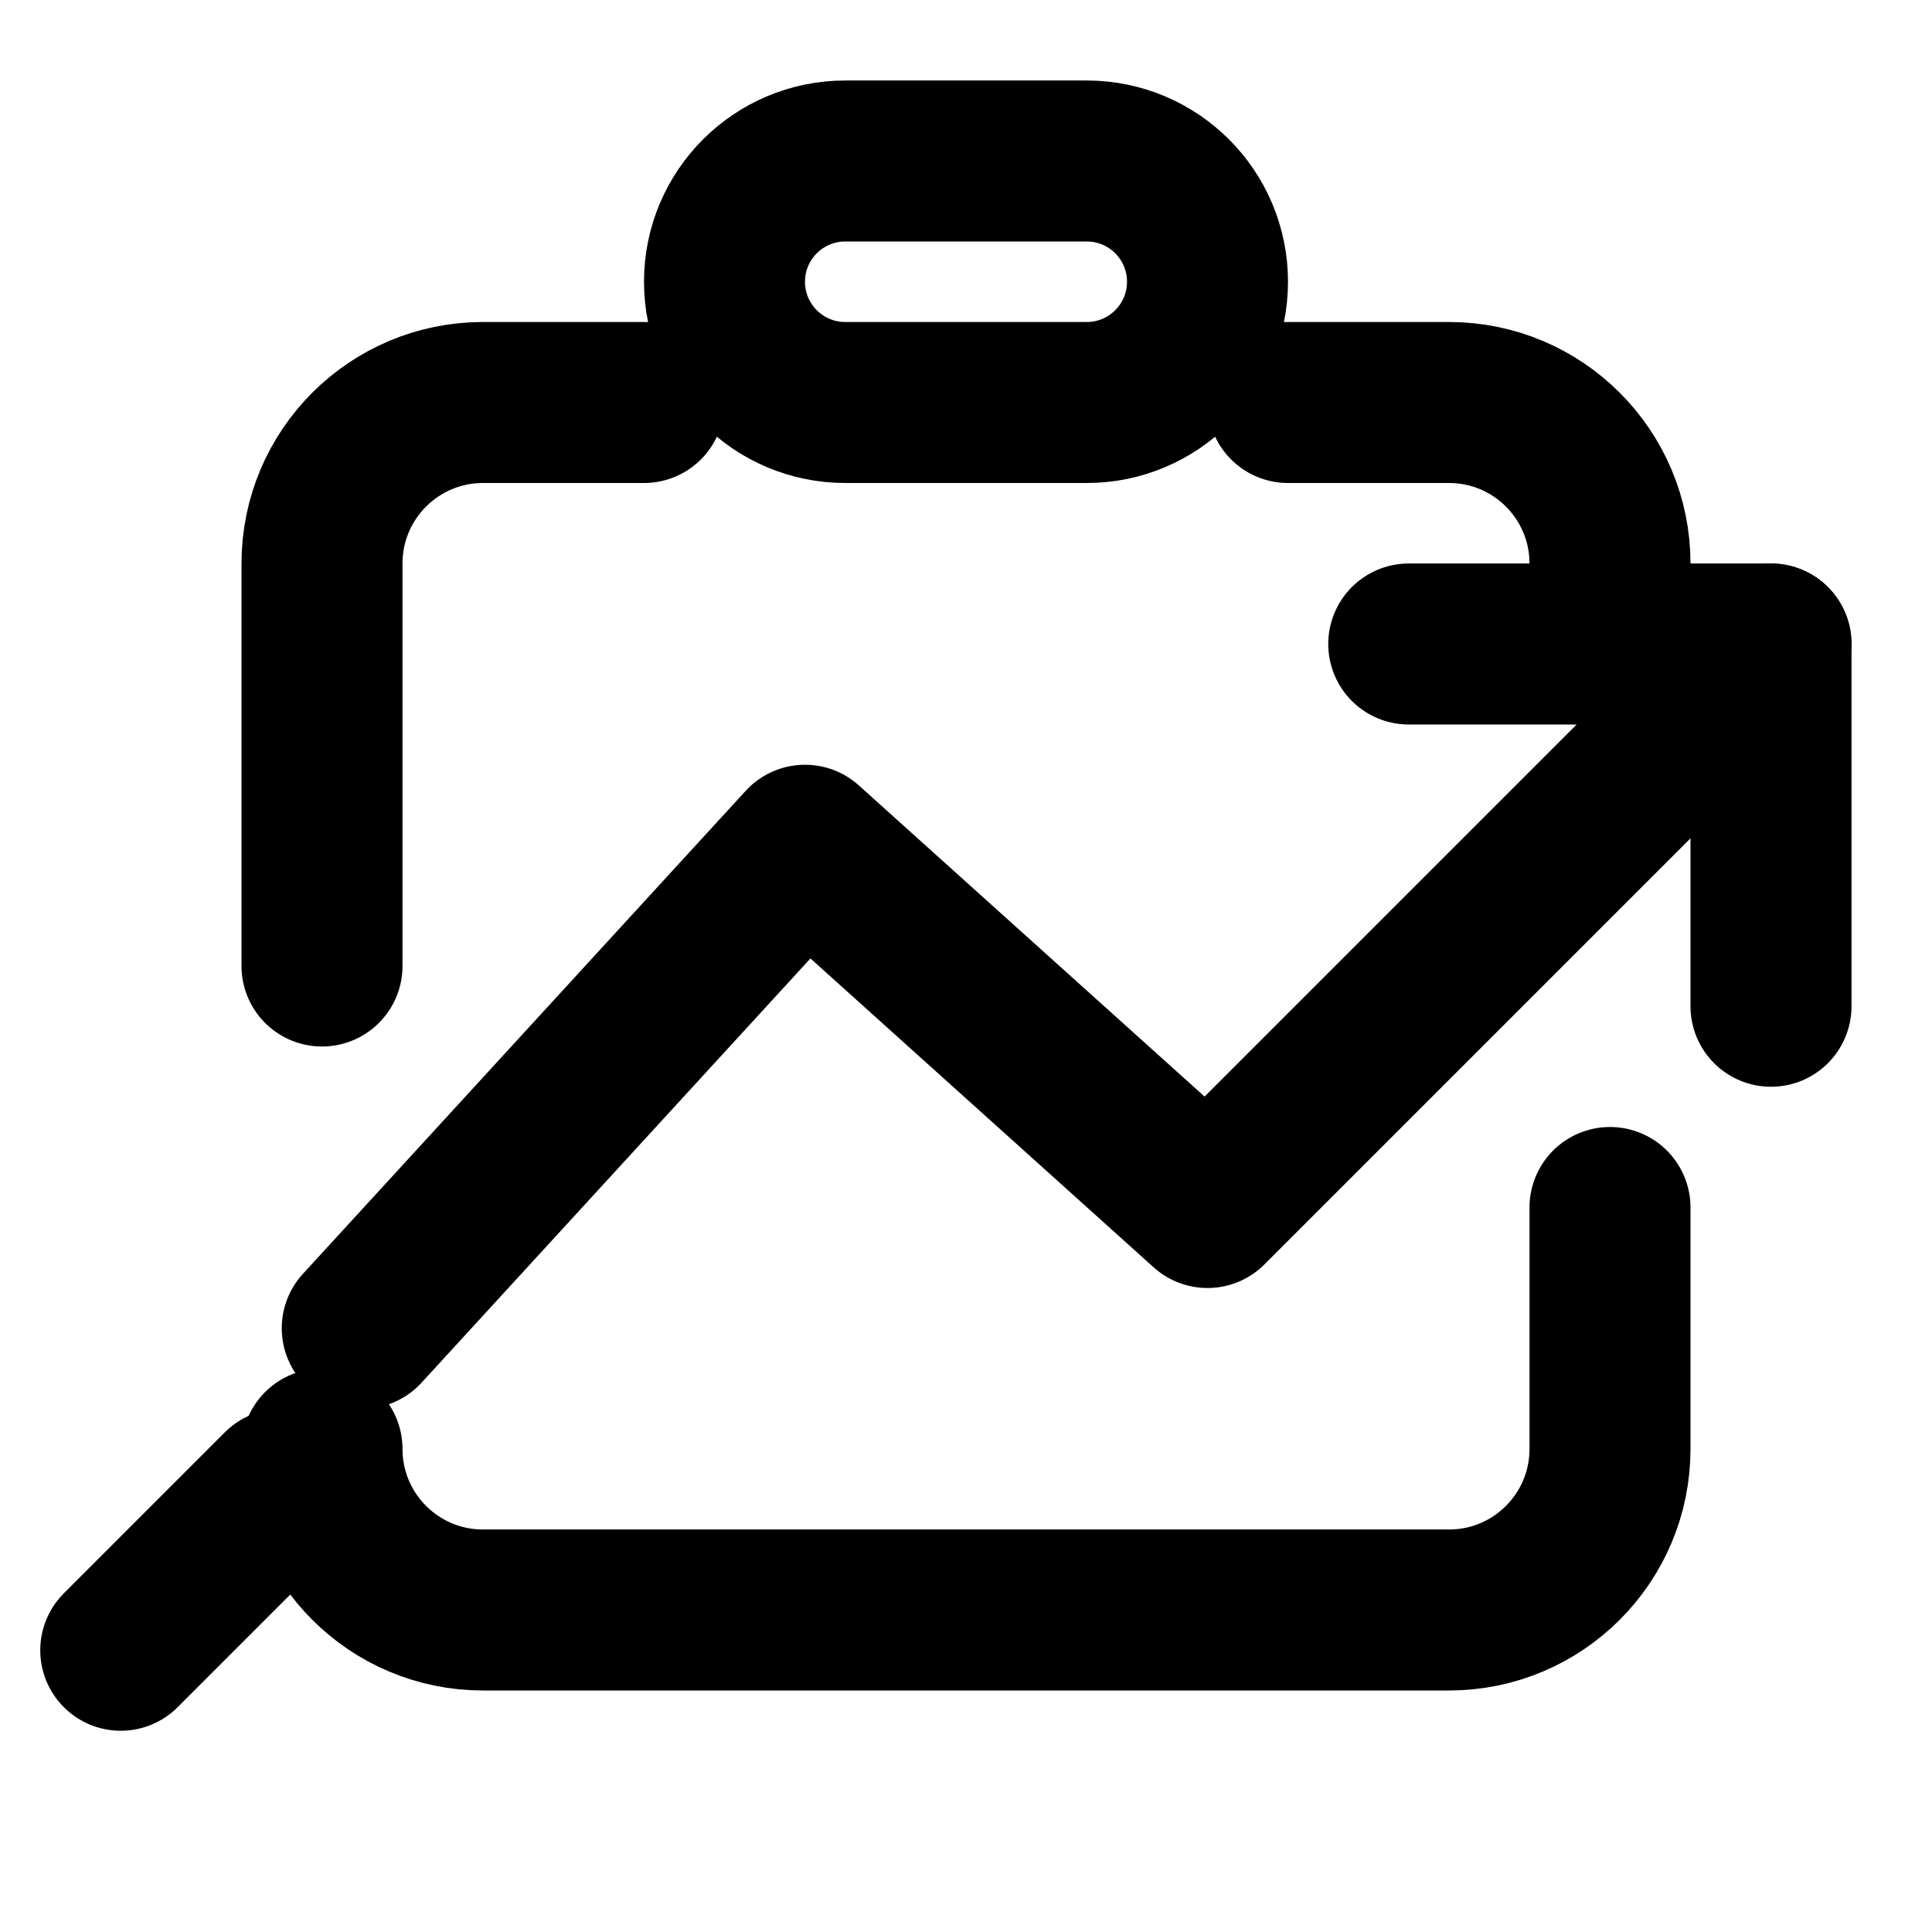
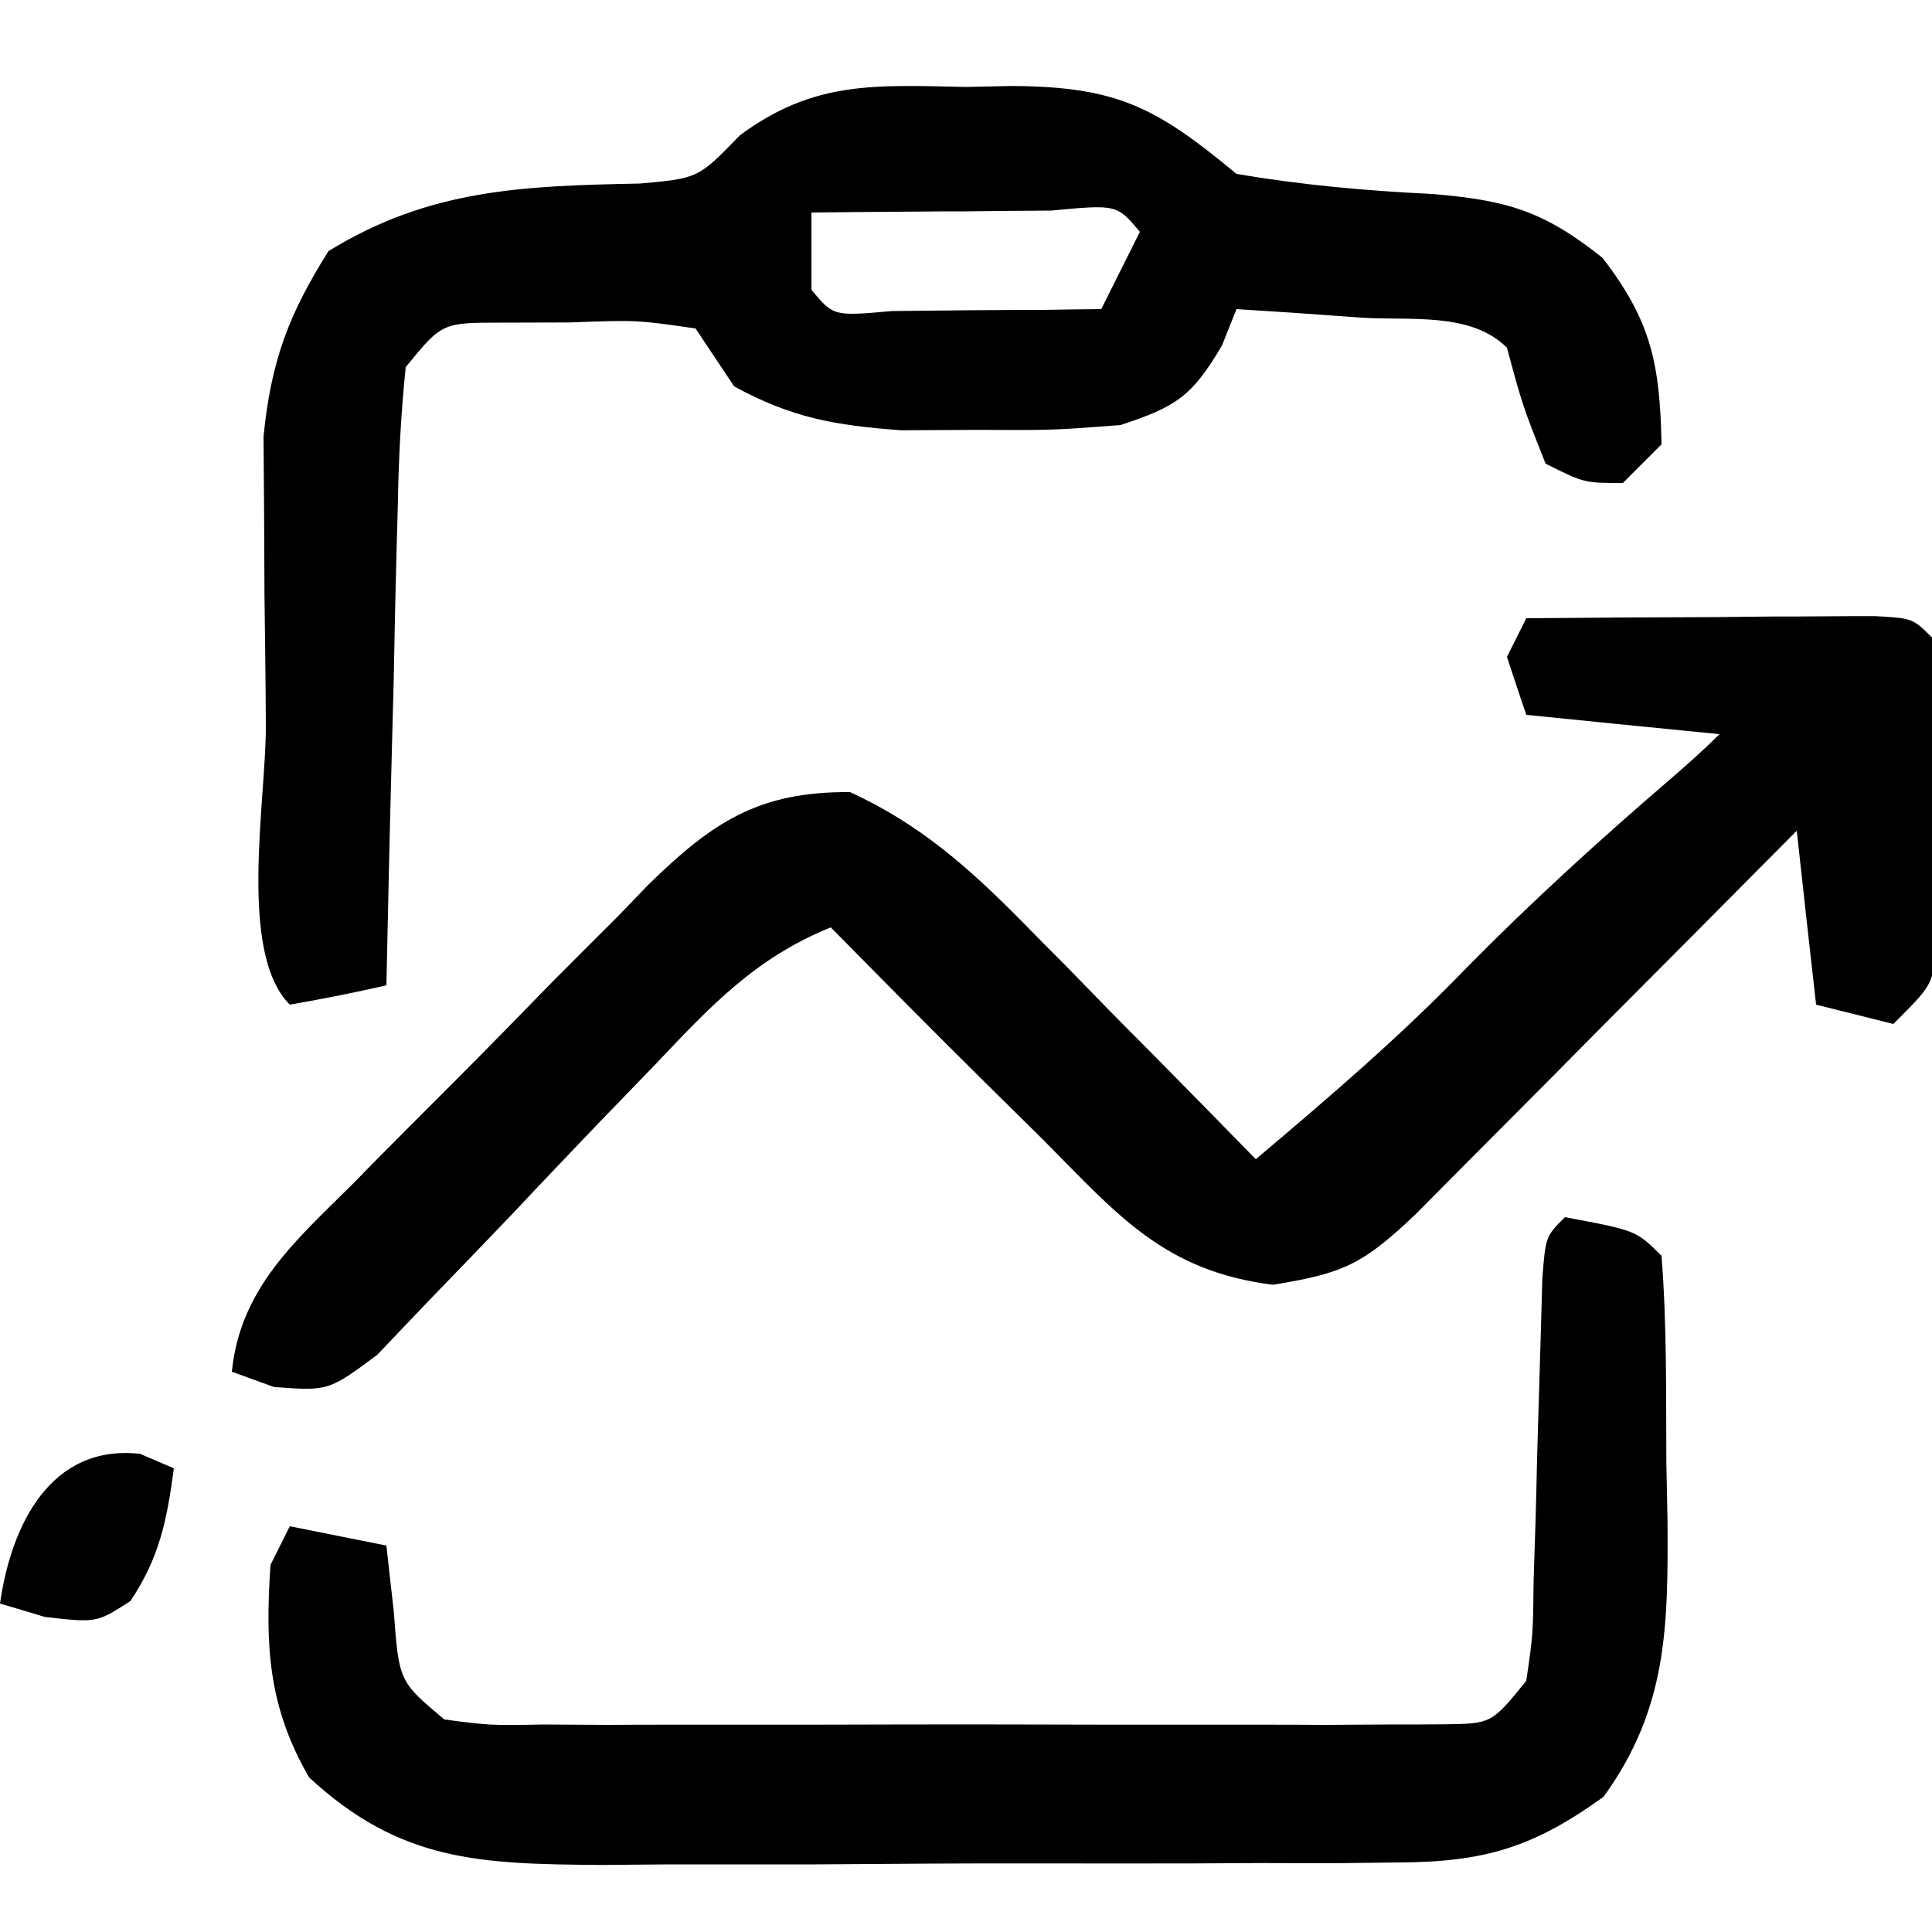
- <svg xmlns="http://www.w3.org/2000/svg" viewBox="0 0 24 24" width="24" height="24" fill="none" stroke="currentColor" stroke-width="2" stroke-linecap="round" stroke-linejoin="round" class="svg-icon svg-icon-trend">
-   <style>
-         .svg-icon-trend { fill: none !important; }
-         .svg-icon-trend path, .svg-icon-trend polyline, .svg-icon-trend rect {
-             fill: none !important;
-             stroke: currentColor !important;
-             stroke-width: 2 !important;
-             stroke-linecap: round !important;
-             stroke-linejoin: round !important;
-         }
-     </style>
-   <rect x="9" y="2" width="6" height="3" rx="1.5" />
-   <path d="M8 5H6a2 2 0 0 0-2 2v5" />
-   <path d="M4 18a2 2 0 0 0 2 2h12a2 2 0 0 0 2-2v-3" />
-   <path d="M20 7a2 2 0 0 0-2-2h-2" />
-   <path d="M1.5 20.5l2-2" />
-   <path d="M4.5 16.5l5.5-6 5 4.5 7-7" />
-   <polyline points="17.5 8 22 8 22 12.5" />
+ <svg xmlns="http://www.w3.org/2000/svg" viewBox="0 0 100 100" width="24" height="24" class="svg-icon">
+   <path d="M0 0 C3.31 -0.03 6.62 -0.05 9.94 -0.06 C10.88 -0.07 11.83 -0.08 12.8 -0.09 C14.15 -0.09 14.15 -0.09 15.53 -0.1 C16.78 -0.11 16.78 -0.11 18.05 -0.11 C20 0 20 0 21 1 C21.13 3.99 21.19 6.95 21.19 9.94 C21.2 10.77 21.21 11.61 21.22 12.47 C21.23 13.28 21.23 14.08 21.23 14.9 C21.23 15.64 21.24 16.38 21.24 17.14 C21 19 21 19 19 21 C17.68 20.67 16.36 20.34 15 20 C14.5 15.55 14.5 15.55 14 11 C13.02 11.99 13.02 11.99 12.01 13 C9.58 15.45 7.15 17.9 4.71 20.34 C3.66 21.4 2.6 22.46 1.55 23.53 C0.04 25.05 -1.48 26.57 -2.99 28.09 C-3.9 29.01 -4.81 29.92 -5.75 30.87 C-8.45 33.43 -9.45 33.91 -13.12 34.5 C-18.74 33.78 -21.11 30.93 -25 27 C-25.98 26.03 -26.97 25.06 -27.95 24.09 C-30.66 21.41 -33.33 18.71 -36 16 C-39.87 17.57 -42.18 20.03 -45.03 23.04 C-45.99 24.04 -46.96 25.04 -47.93 26.04 C-49.44 27.62 -50.95 29.2 -52.44 30.79 C-53.9 32.32 -55.37 33.84 -56.84 35.36 C-57.71 36.27 -58.58 37.18 -59.48 38.13 C-62 40 -62 40 -64.82 39.79 C-65.54 39.53 -66.26 39.27 -67 39 C-66.56 34.61 -63.61 32.14 -60.64 29.18 C-60.11 28.63 -59.57 28.08 -59.01 27.52 C-57.87 26.37 -56.72 25.22 -55.57 24.07 C-53.82 22.32 -52.09 20.55 -50.37 18.78 C-49.25 17.66 -48.14 16.54 -47.02 15.43 C-46.51 14.9 -45.99 14.37 -45.47 13.82 C-42.13 10.55 -39.73 8.96 -35 9 C-31.37 10.66 -28.79 12.97 -26.01 15.79 C-25.31 16.51 -24.6 17.22 -23.87 17.95 C-23.15 18.69 -22.43 19.43 -21.69 20.19 C-20.95 20.94 -20.21 21.69 -19.44 22.46 C-17.62 24.3 -15.81 26.15 -14 28 C-10.22 24.81 -6.5 21.63 -3.06 18.06 C0.3 14.65 3.8 11.47 7.43 8.35 C8.31 7.59 9.18 6.82 10 6 C5.05 5.51 5.05 5.51 0 5 C-0.5 3.52 -0.5 3.52 -1 2 C-0.67 1.34 -0.34 0.68 0 0 Z " fill="currentColor" transform="translate(79,32)" />
+   <path d="M0 0 C0.79 -0.02 1.59 -0.03 2.41 -0.05 C7.79 -0.01 9.81 1.02 14 4.5 C17.41 5.08 20.67 5.37 24.12 5.54 C27.97 5.86 29.88 6.4 32.94 8.84 C35.48 12.12 35.92 14.38 36 18.5 C35.34 19.16 34.68 19.82 34 20.5 C32 20.5 32 20.5 30 19.5 C28.81 16.5 28.81 16.5 28 13.5 C26.12 11.62 22.96 12.11 20.44 11.94 C19.24 11.85 18.04 11.77 16.81 11.68 C15.88 11.62 14.95 11.56 14 11.5 C13.75 12.12 13.51 12.74 13.25 13.38 C11.71 16 10.89 16.55 8 17.5 C4.5 17.77 4.5 17.77 0.56 17.75 C-0.74 17.76 -2.03 17.76 -3.37 17.77 C-6.78 17.52 -9.01 17.13 -12 15.5 C-12.66 14.51 -13.32 13.52 -14 12.5 C-17.05 12.06 -17.05 12.06 -20.5 12.19 C-21.67 12.19 -22.83 12.2 -24.03 12.2 C-27.12 12.2 -27.12 12.2 -29 14.5 C-29.25 16.93 -29.37 19.26 -29.41 21.7 C-29.43 22.4 -29.45 23.11 -29.47 23.84 C-29.53 26.1 -29.58 28.36 -29.62 30.62 C-29.66 32.16 -29.7 33.69 -29.74 35.22 C-29.84 38.98 -29.92 42.74 -30 46.5 C-31.66 46.88 -33.32 47.21 -35 47.5 C-37.69 44.81 -36.23 36.97 -36.24 33.08 C-36.25 30.84 -36.28 28.6 -36.31 26.35 C-36.32 24.92 -36.32 23.49 -36.33 22.05 C-36.34 20.75 -36.35 19.45 -36.36 18.1 C-35.97 14.2 -35.08 11.81 -33 8.5 C-27.78 5.28 -22.93 5.12 -16.87 5 C-13.86 4.73 -13.86 4.73 -11.7 2.5 C-7.85 -0.35 -4.66 -0.09 0 0 Z M-8 6.5 C-8 7.82 -8 9.14 -8 10.5 C-6.86 11.87 -6.86 11.87 -3.84 11.6 C-2.55 11.59 -1.26 11.57 0.06 11.56 C1.35 11.55 2.64 11.54 3.97 11.54 C4.97 11.52 5.97 11.51 7 11.5 C7.66 10.18 8.32 8.86 9 7.5 C7.81 6.08 7.81 6.08 4.4 6.4 C2.91 6.41 1.43 6.42 -0.06 6.44 C-1.2 6.44 -1.2 6.44 -2.36 6.45 C-4.24 6.46 -6.12 6.48 -8 6.5 Z " fill="currentColor" transform="translate(50,4.5)" />
+   <path d="M0 0 C3.69 0.69 3.69 0.69 5 2 C5.28 5.55 5.23 9.12 5.25 12.69 C5.27 13.68 5.29 14.68 5.31 15.7 C5.34 21.16 5.32 25.42 2 30 C-1.63 32.62 -4.16 33.38 -8.61 33.4 C-10.27 33.42 -10.27 33.42 -11.95 33.44 C-13.13 33.44 -14.31 33.44 -15.53 33.43 C-17.36 33.44 -17.36 33.44 -19.23 33.45 C-21.81 33.46 -24.39 33.45 -26.97 33.45 C-30.92 33.44 -34.86 33.47 -38.81 33.5 C-41.32 33.5 -43.83 33.5 -46.34 33.5 C-47.52 33.51 -48.7 33.52 -49.91 33.53 C-56.2 33.48 -60.28 33.36 -65 29 C-67.12 25.34 -67.28 22.18 -67 18 C-66.67 17.34 -66.34 16.68 -66 16 C-64.35 16.33 -62.7 16.66 -61 17 C-60.88 18.11 -60.75 19.23 -60.62 20.38 C-60.35 24.03 -60.35 24.03 -58 26 C-55.63 26.31 -55.63 26.31 -52.85 26.26 C-51.24 26.27 -51.24 26.27 -49.59 26.28 C-48.43 26.27 -47.26 26.27 -46.06 26.27 C-44.87 26.27 -43.68 26.27 -42.45 26.27 C-39.93 26.27 -37.41 26.27 -34.89 26.26 C-31.02 26.25 -27.15 26.26 -23.27 26.27 C-20.83 26.27 -18.38 26.27 -15.94 26.27 C-14.19 26.27 -14.19 26.27 -12.41 26.28 C-11.33 26.27 -10.26 26.27 -9.15 26.26 C-8.2 26.26 -7.25 26.26 -6.28 26.25 C-3.8 26.22 -3.8 26.22 -2 24 C-1.65 21.59 -1.65 21.59 -1.62 18.81 C-1.59 17.78 -1.55 16.76 -1.52 15.7 C-1.49 14.62 -1.46 13.55 -1.44 12.44 C-1.38 10.31 -1.31 8.18 -1.25 6.06 C-1.21 4.64 -1.21 4.64 -1.17 3.19 C-1 1 -1 1 0 0 Z " fill="currentColor" transform="translate(81,63)" />
+   <path d="M0 0 C0.87 0.37 0.87 0.37 1.75 0.75 C1.39 3.43 1.01 5.36 -0.5 7.62 C-2.25 8.75 -2.25 8.75 -4.94 8.44 C-5.7 8.21 -6.46 7.98 -7.25 7.75 C-6.67 3.66 -4.62 -0.51 0 0 Z " fill="currentColor" transform="translate(7.25,75.25)" />
</svg>
